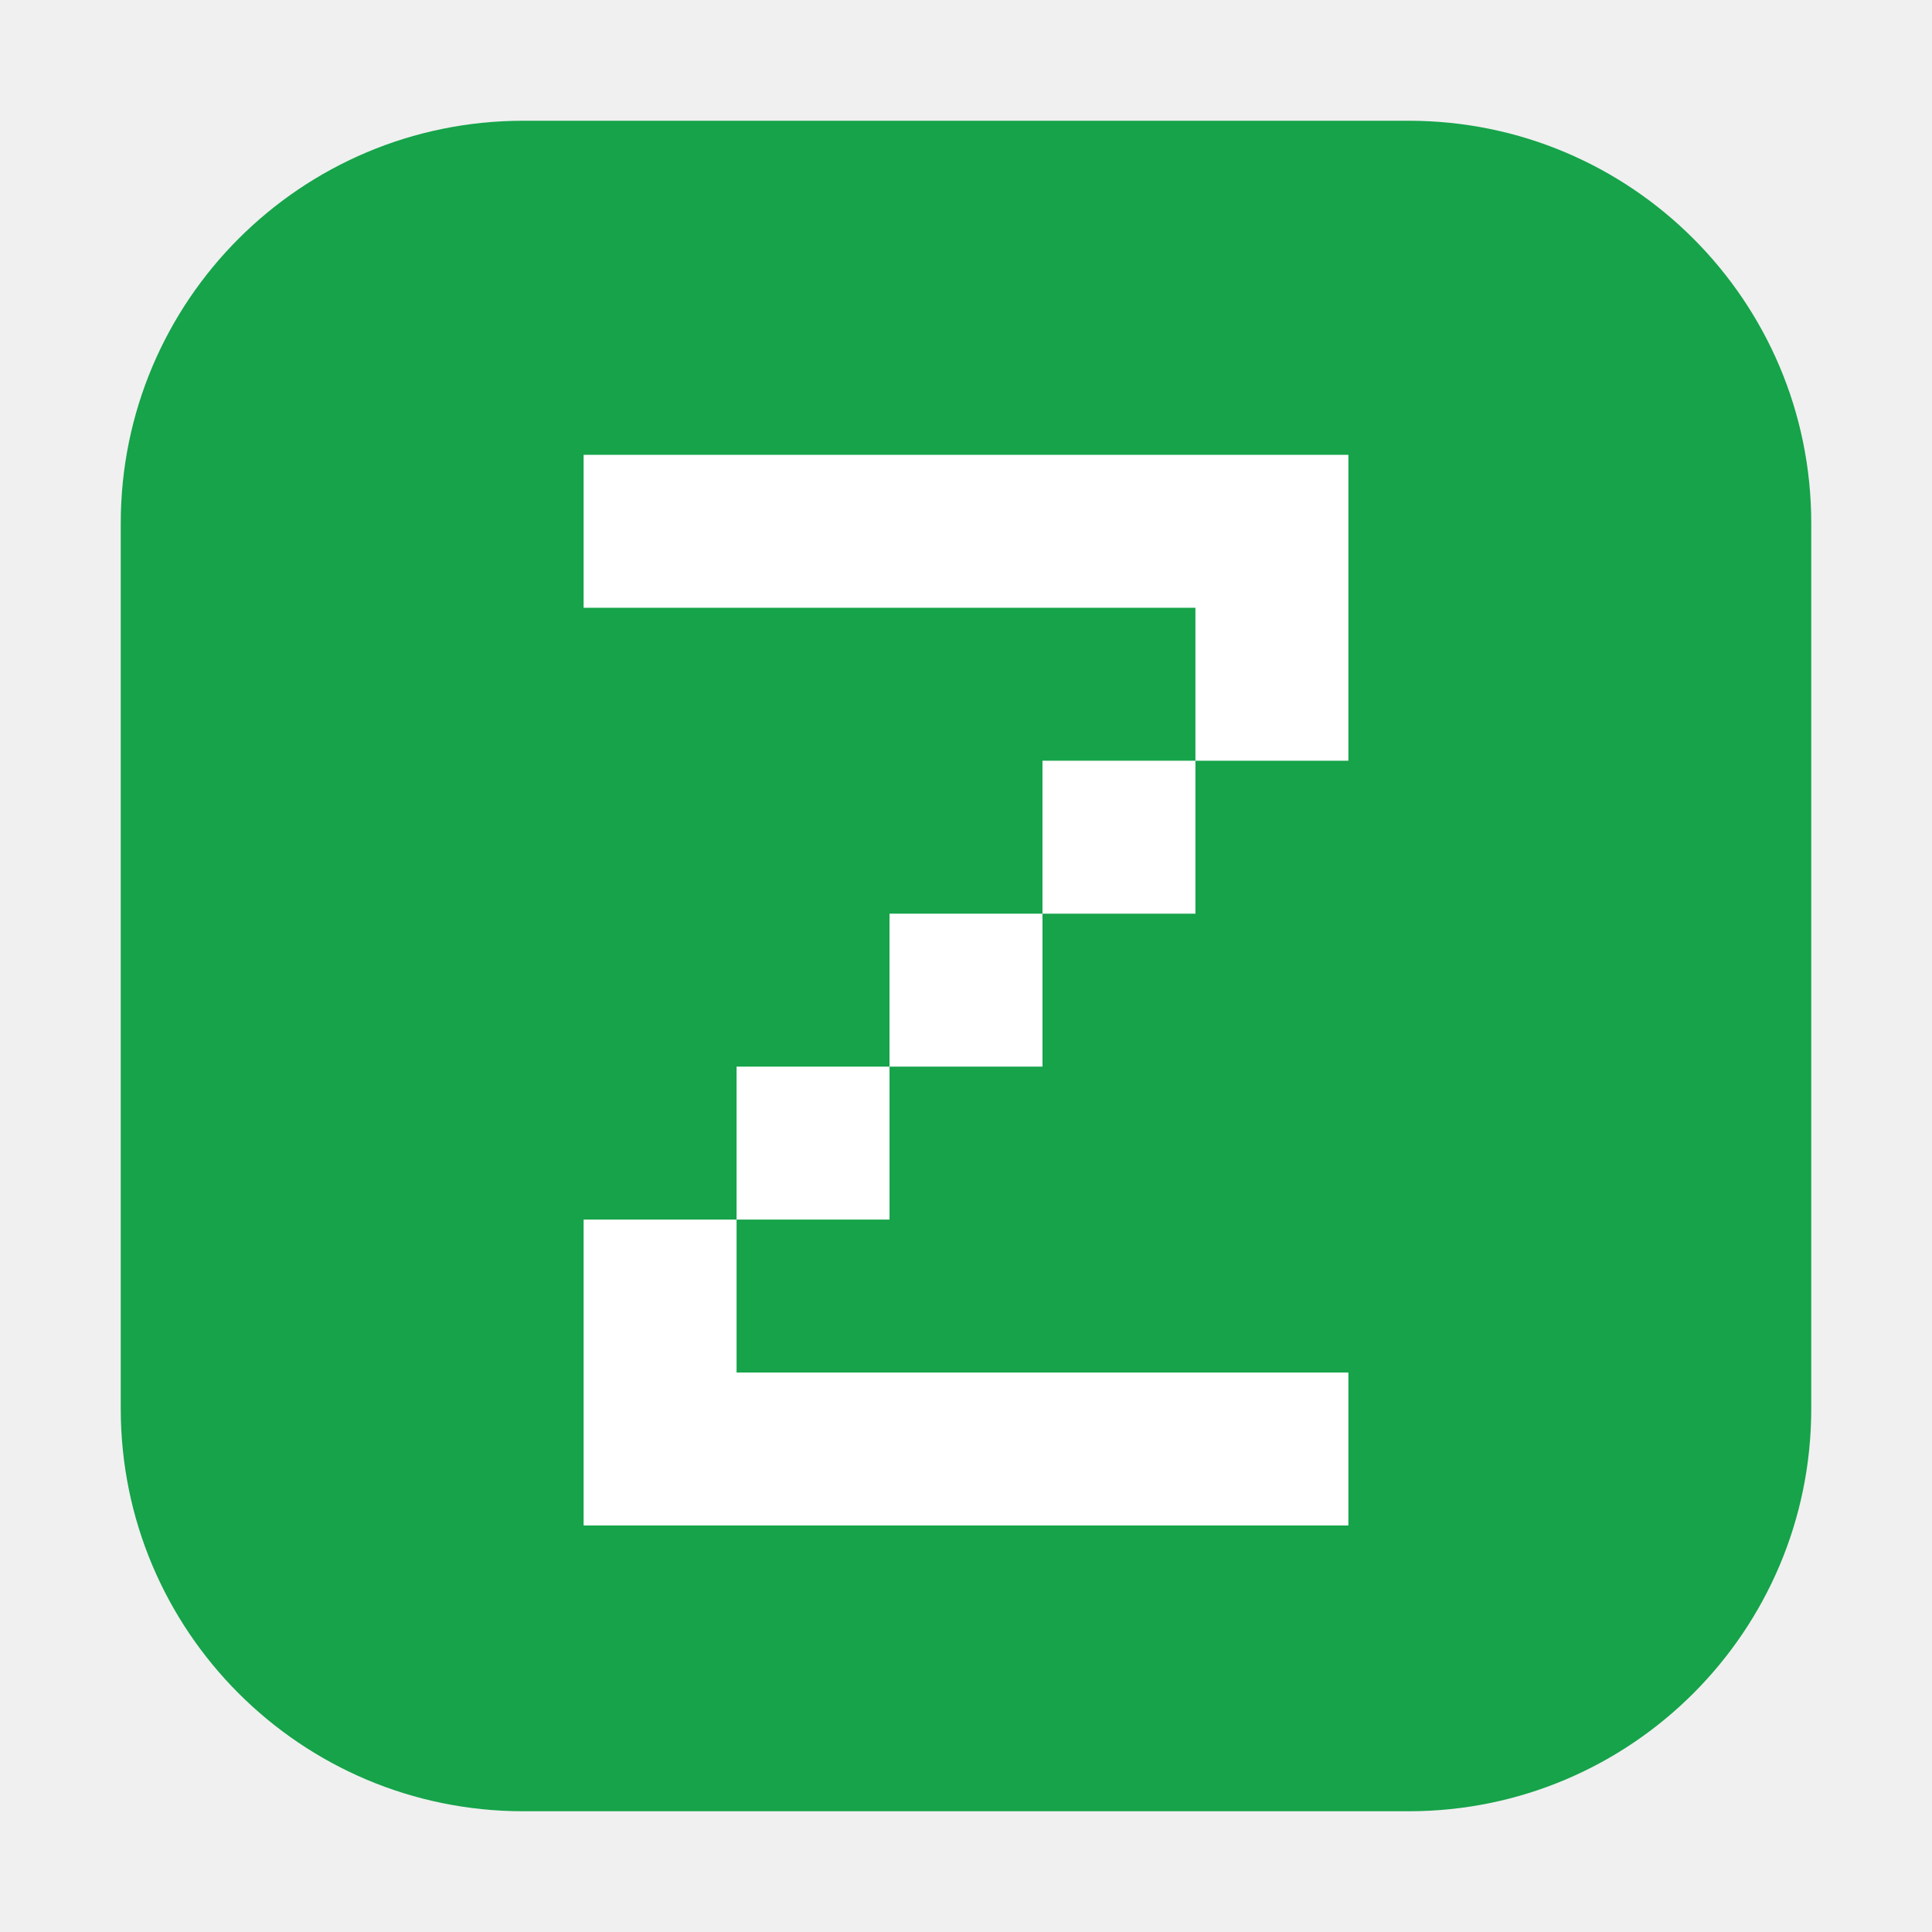
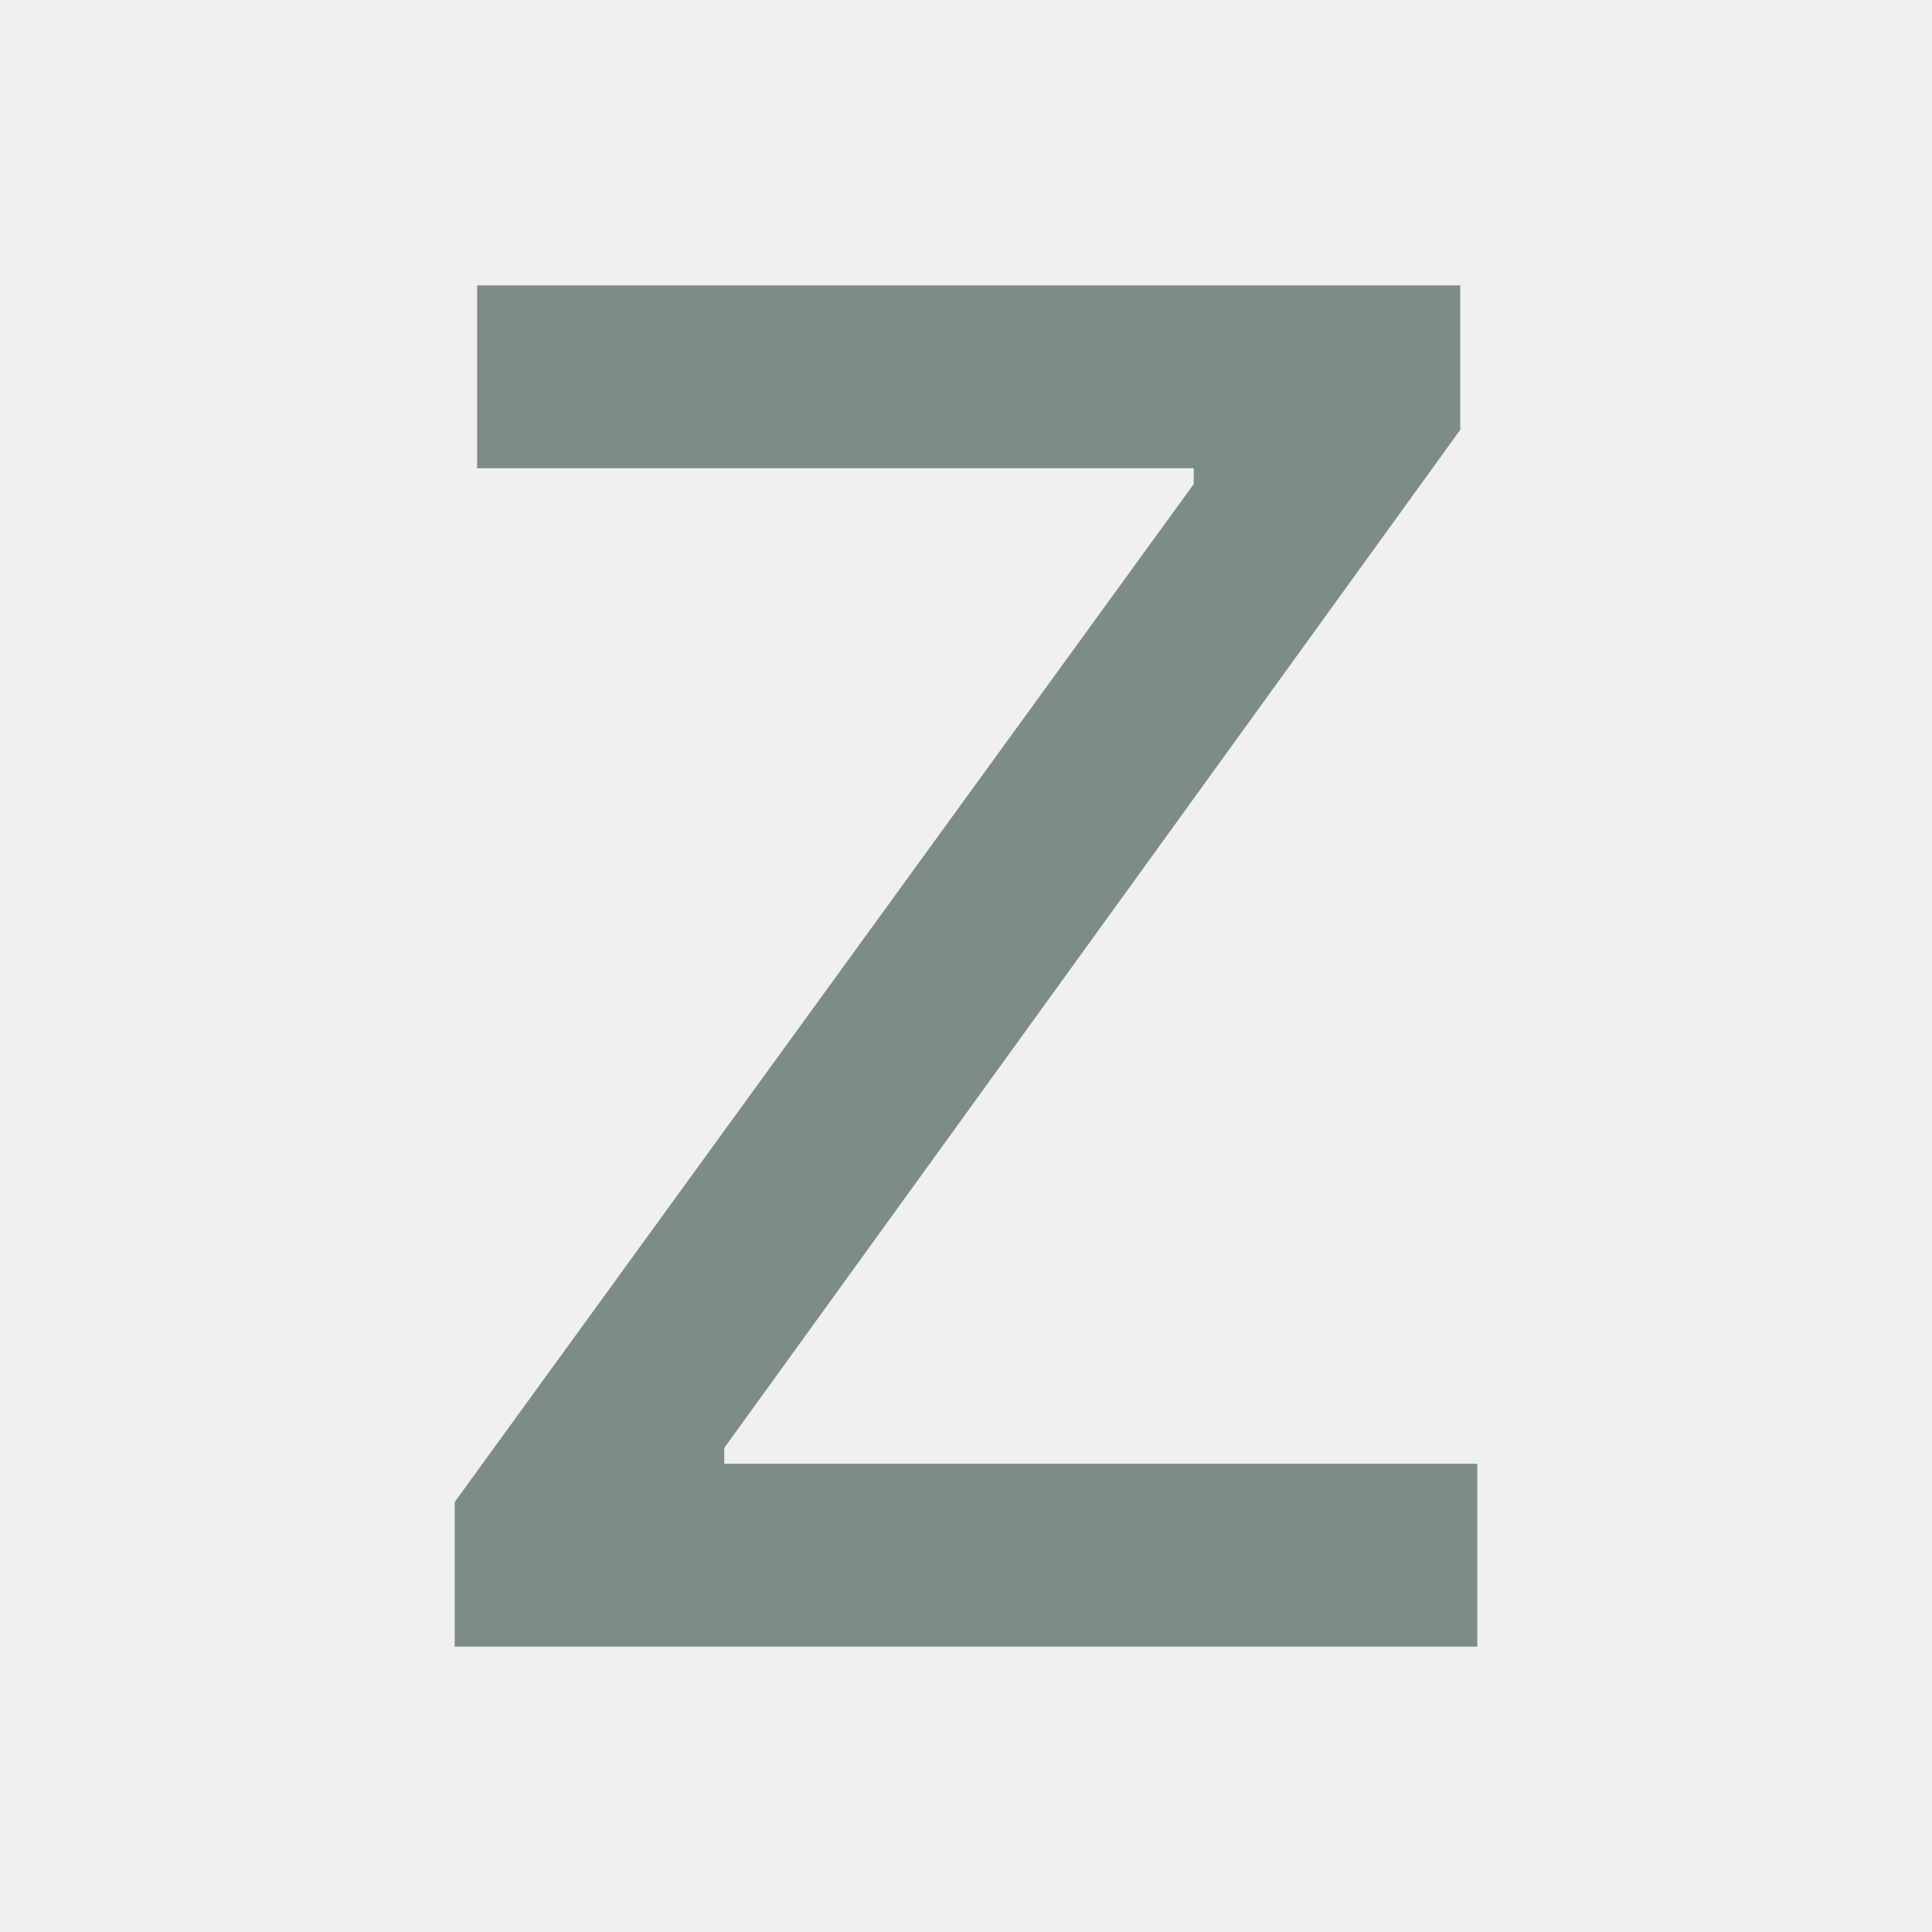
<svg xmlns="http://www.w3.org/2000/svg" viewBox="0 0 24 24">
-   <rect x="1.5" y="1.5" width="21" height="21" rx="5" fill="#16a34a" />
-   <path fill="#fff" d="M7.25 5.65h1.9v1.9h-1.9zM9.15 5.65h1.9v1.9h-1.9zM11.05 5.65h1.9v1.9h-1.9zM12.95 5.65h1.9v1.9h-1.9zM14.85 5.65h1.9v1.9h-1.9zM14.85 7.55h1.9v1.9h-1.9zM12.95 9.45h1.9v1.9h-1.9zM11.05 11.35h1.9v1.9h-1.9zM9.15 13.25h1.9v1.9h-1.9zM7.25 15.15h1.9v1.9h-1.9zM7.25 17.05h1.9v1.9h-1.9zM9.15 17.05h1.9v1.9h-1.9zM11.05 17.05h1.9v1.9h-1.9zM12.95 17.05h1.9v1.9h-1.9zM14.85 17.05h1.9v1.9h-1.9z" />
+   <path fill="#7E8C86" d="M5.648 20.455L5.648 18.659L14.829 6.013L14.829 5.817L5.927 5.817L5.927 3.545L18.14 3.545L18.14 5.339L8.997 17.987L8.997 18.183L18.352 18.183L18.352 20.455Z" />
</svg>
